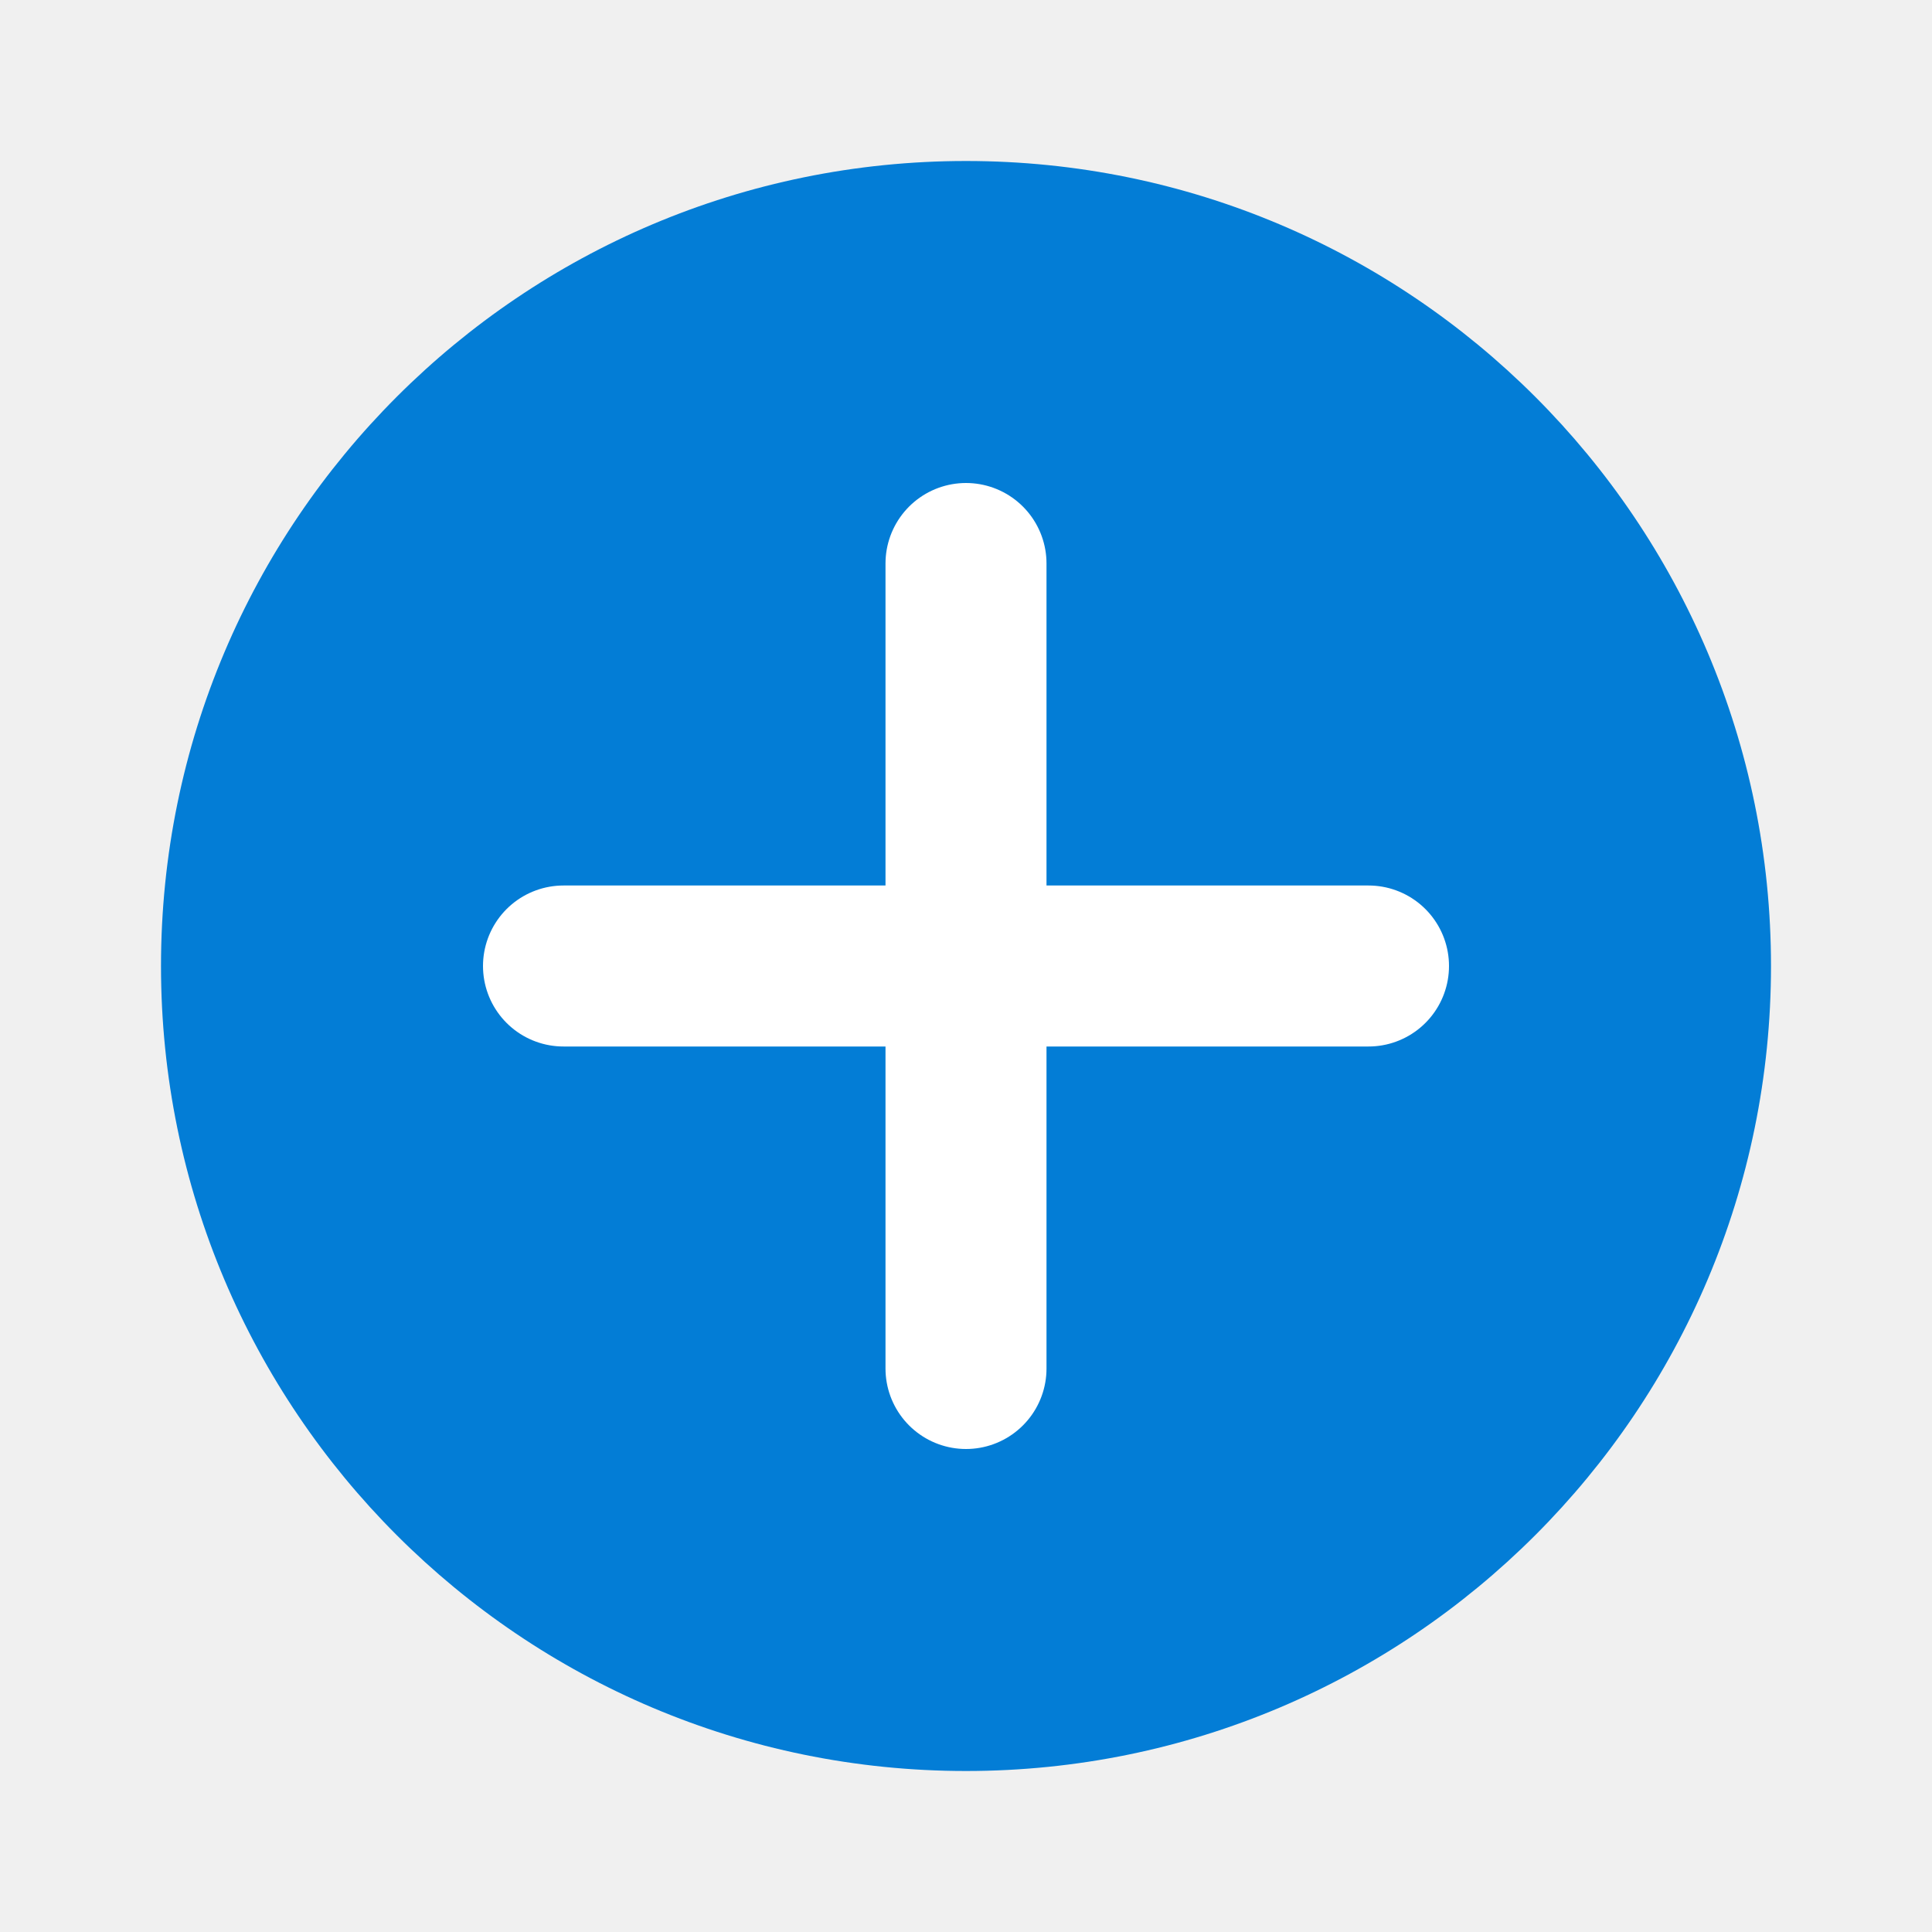
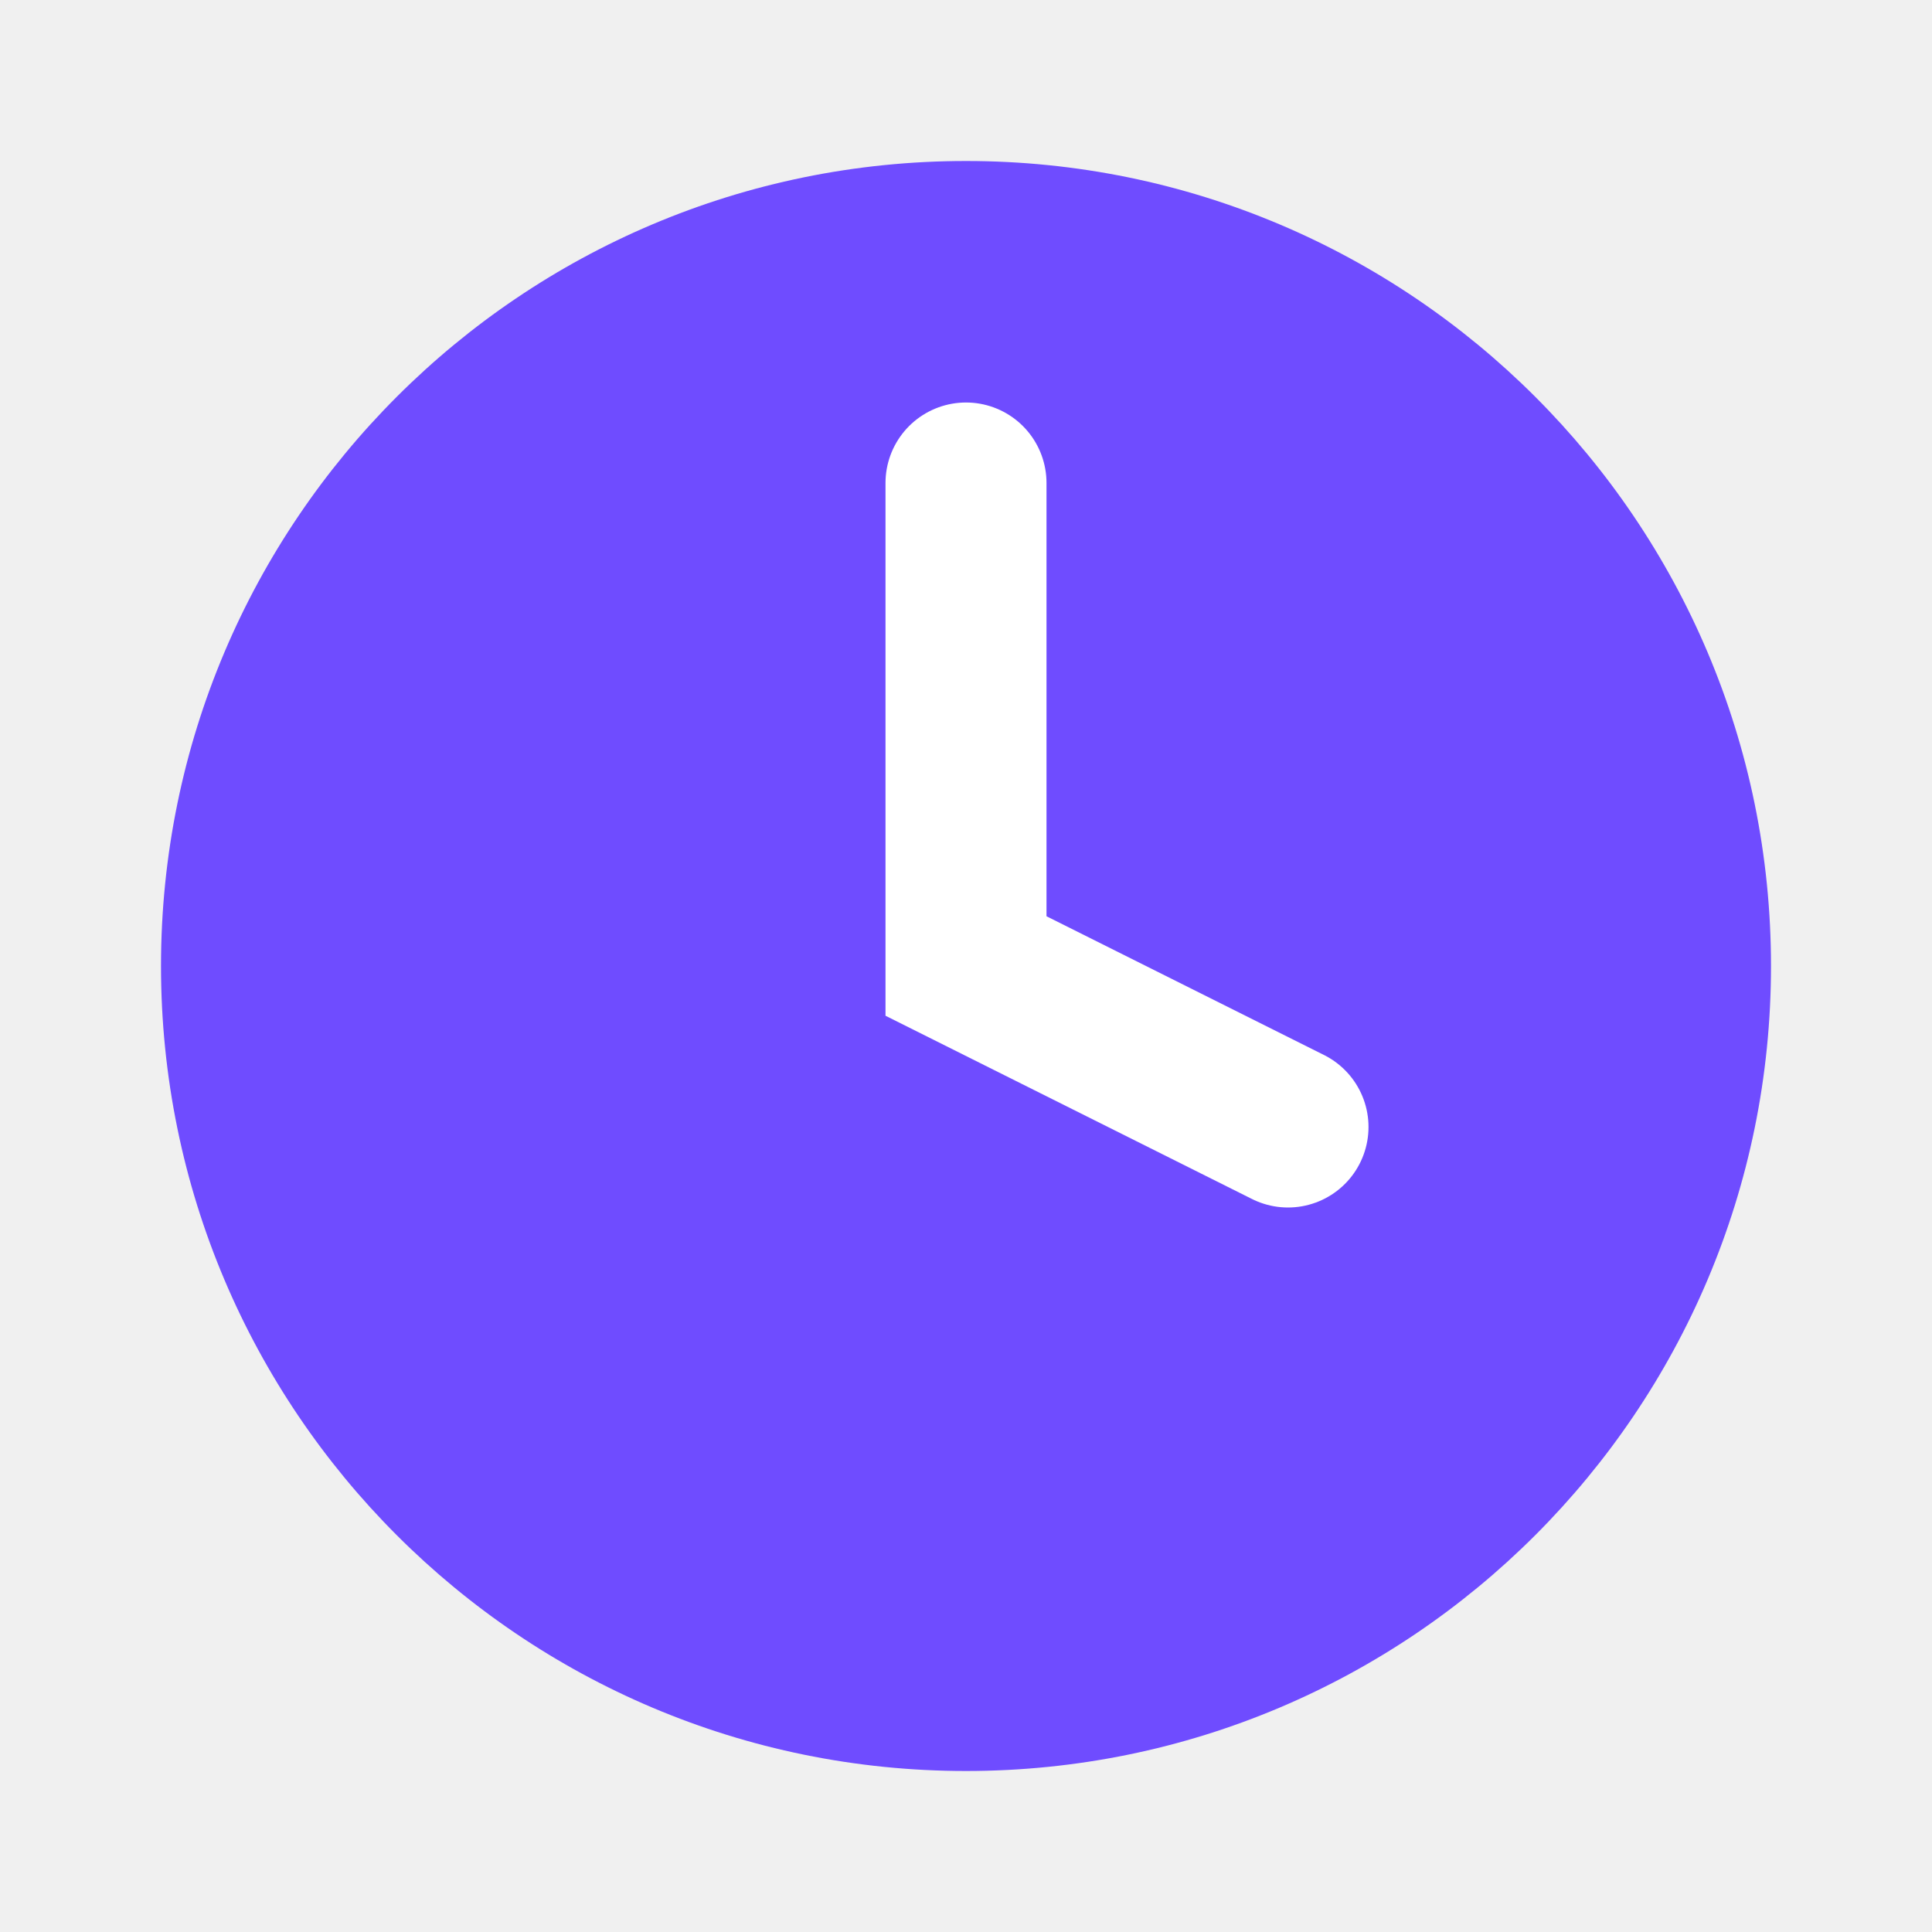
<svg xmlns="http://www.w3.org/2000/svg" width="24" height="24" viewBox="0 0 24 24" fill="none">
-   <circle cx="12" cy="12" r="10" fill="#037DD6" />
-   <path d="M12 7v10M7 12h10" stroke="white" stroke-width="2" stroke-linecap="round" />
+   <circle cx="12" cy="12" r="10" fill="#6F4CFF" />
+   <path d="M12 6V12L16 14" stroke="white" stroke-width="2" stroke-linecap="round" />
</svg>
